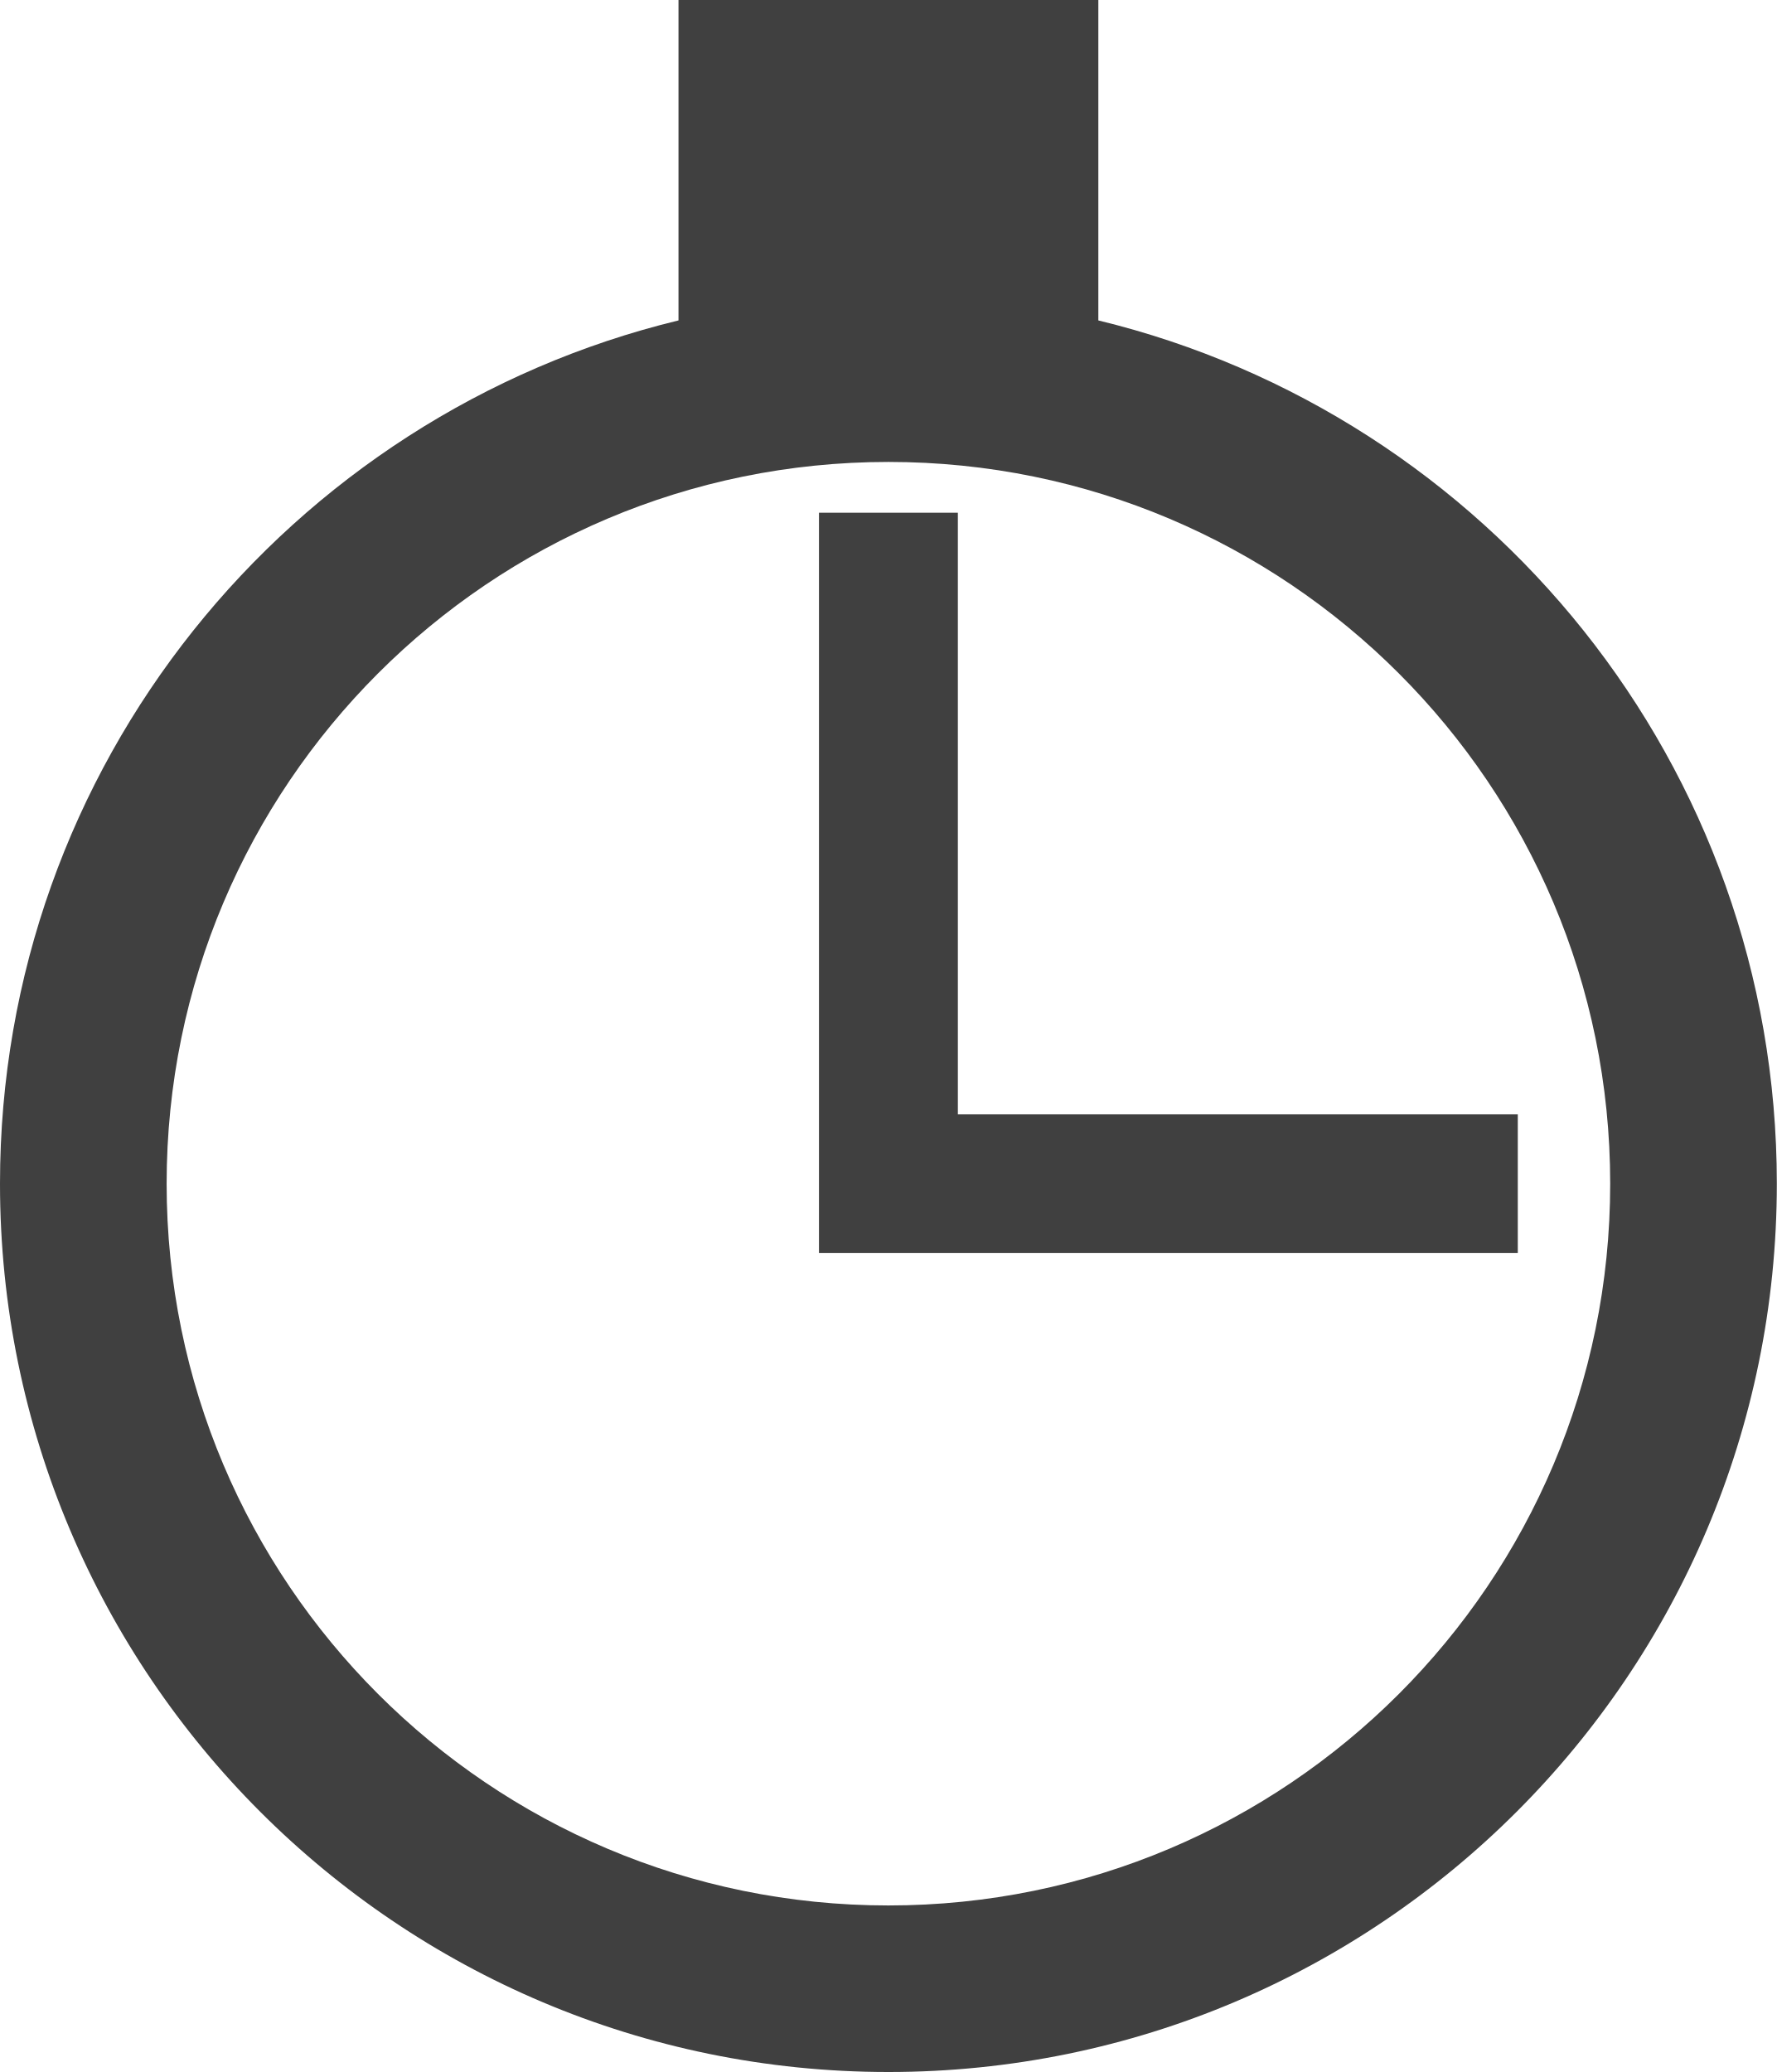
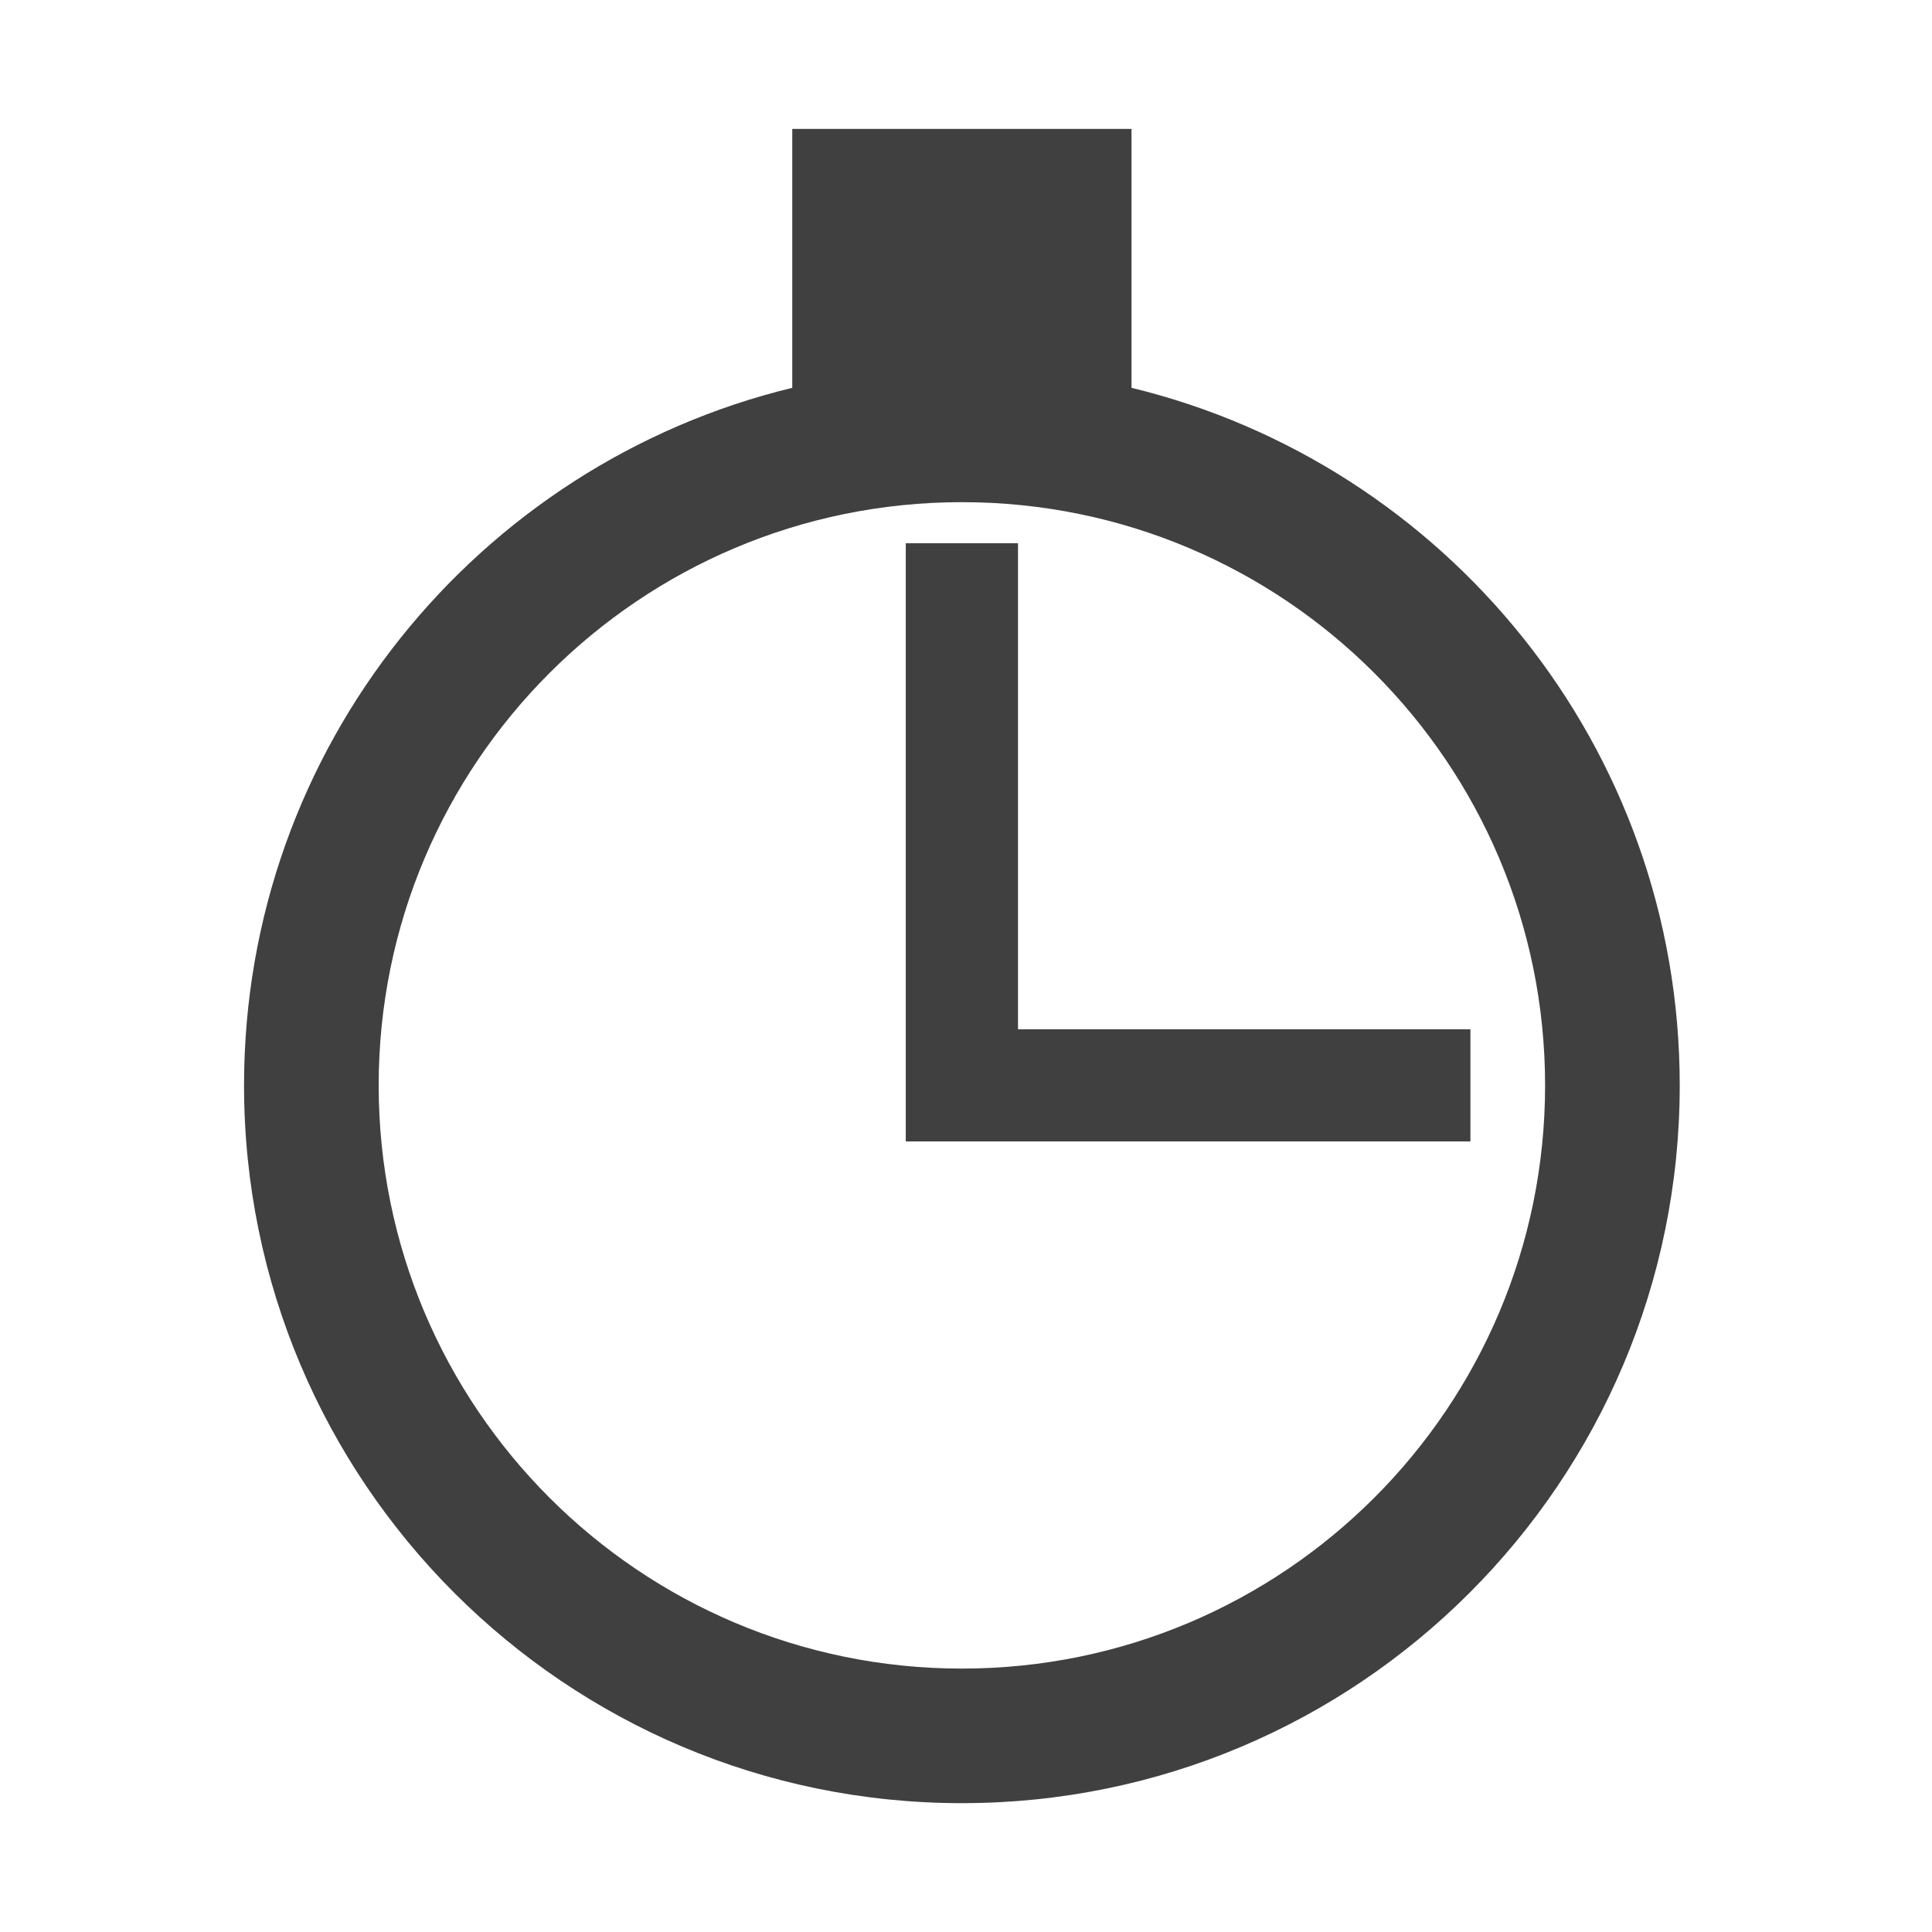
- <svg xmlns="http://www.w3.org/2000/svg" width="22.286" height="25.989" id="svg22174" version="1.1">
+ <svg xmlns="http://www.w3.org/2000/svg" width="29.99" height="29.99" id="svg22174" version="1.1">
  <defs id="defs22176">
    </defs>
-   <g id="layer1" transform="translate(-274.5713,-462.2248)">
-     <g transform="translate(166.6143,55.65583)" id="g17030">
+   <g id="layer1" transform="translate(-274.5713,-460.2238)">
+     <g transform="translate(170.4024,55.65583)" id="g17030">
      <path d="m 119.1,412.363 c -4.999,0 -9.053,4.054 -9.053,9.053 0,5 4.054,9.053 9.053,9.053 5,0 9.053,-4.054 9.053,-9.053 0,-4.999 -4.053,-9.053 -9.053,-9.053 z m 0.871,9.923 h -0.638 -1.104 V 413 h 1.741 v 7.545 h 7.023 v 1.741 h -7.022 z" id="path17032" style="fill:none" />
      <path d="m 121.733,410.588 v -4.019 h -5.266 v 4.019 c -4.883,1.185 -8.51,5.581 -8.51,10.827 0,6.153 4.989,11.143 11.143,11.143 6.154,0 11.143,-4.989 11.143,-11.143 0,-5.246 -3.627,-9.642 -8.51,-10.827 z m -2.633,19.881 c -4.999,0 -9.053,-4.054 -9.053,-9.053 0,-4.999 4.054,-9.053 9.053,-9.053 5,0 9.053,4.054 9.053,9.053 0,4.999 -4.053,9.053 -9.053,9.053 z" id="path17034" style="fill:#404040" />
-       <polygon points="119.333,422.286 119.971,422.286 126.994,422.286 126.994,420.545 119.971,420.545 119.971,413 118.229,413 118.229,422.286 " id="polygon17036" style="fill:#404040" />
+       <polygon points="119.971,413 118.229,413 118.229,422.286 119.333,422.286 119.971,422.286 126.994,422.286 126.994,420.545 119.971,420.545 " id="polygon17036" style="fill:#404040" />
    </g>
  </g>
</svg>
